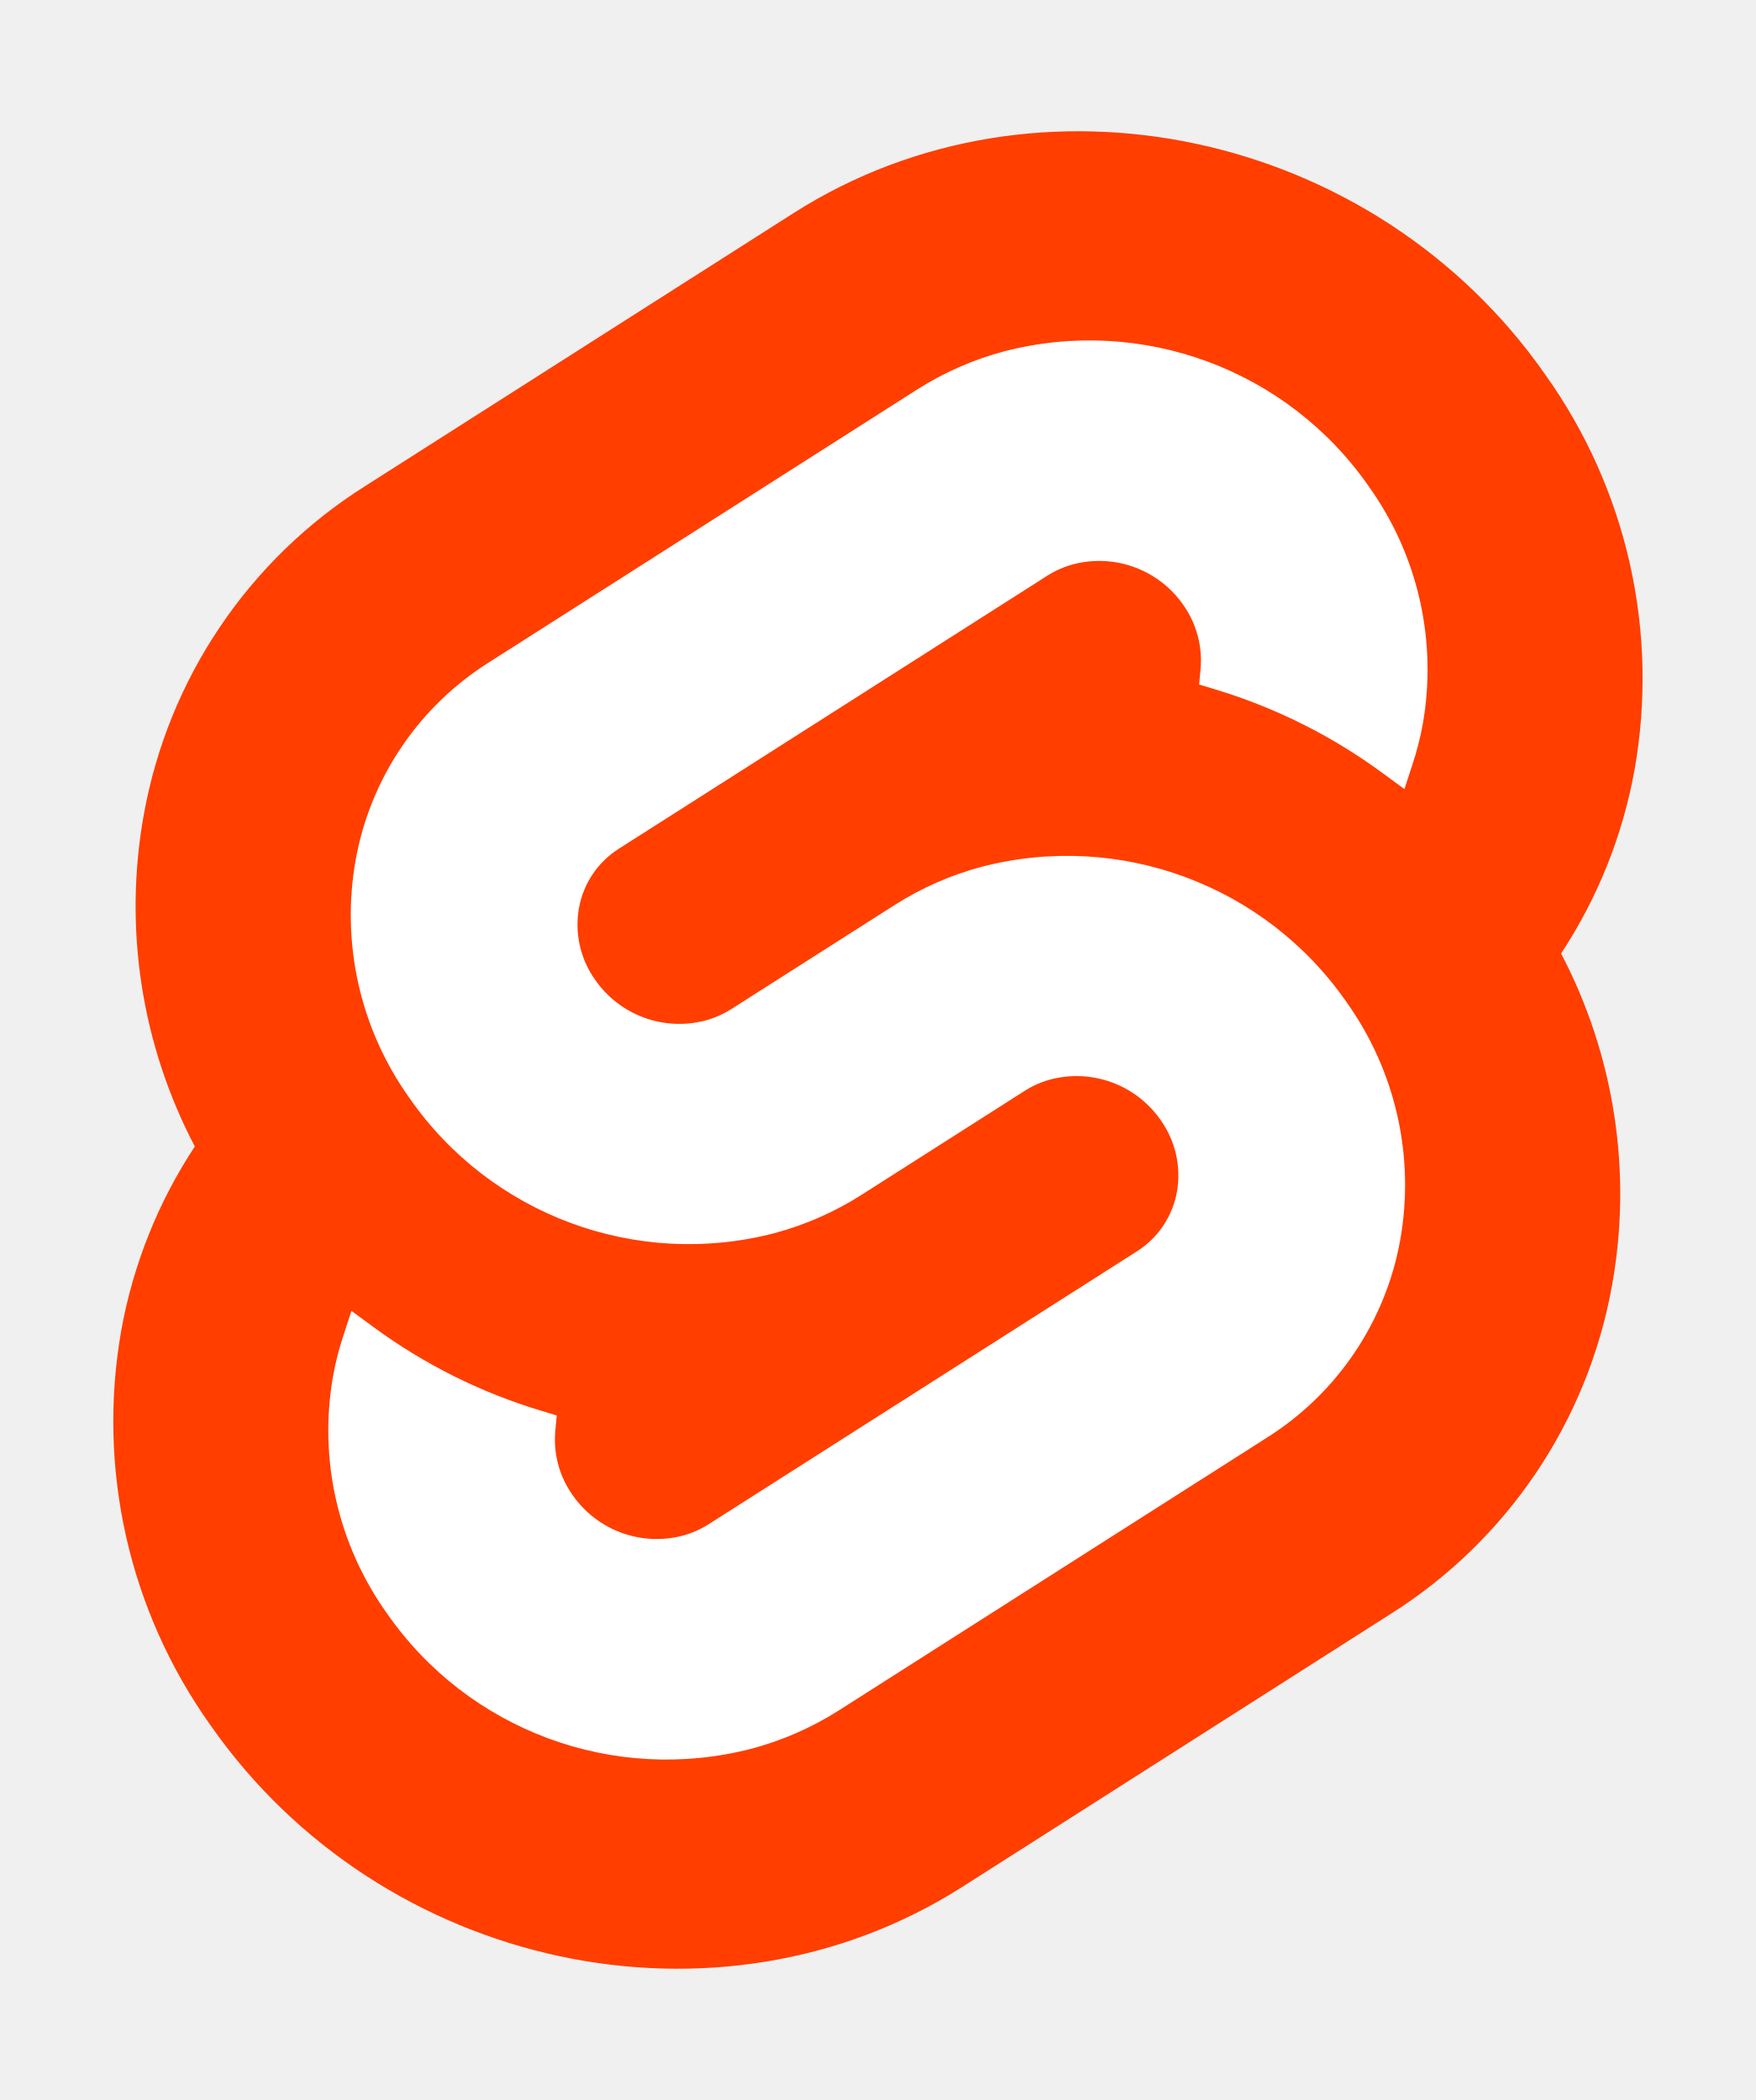
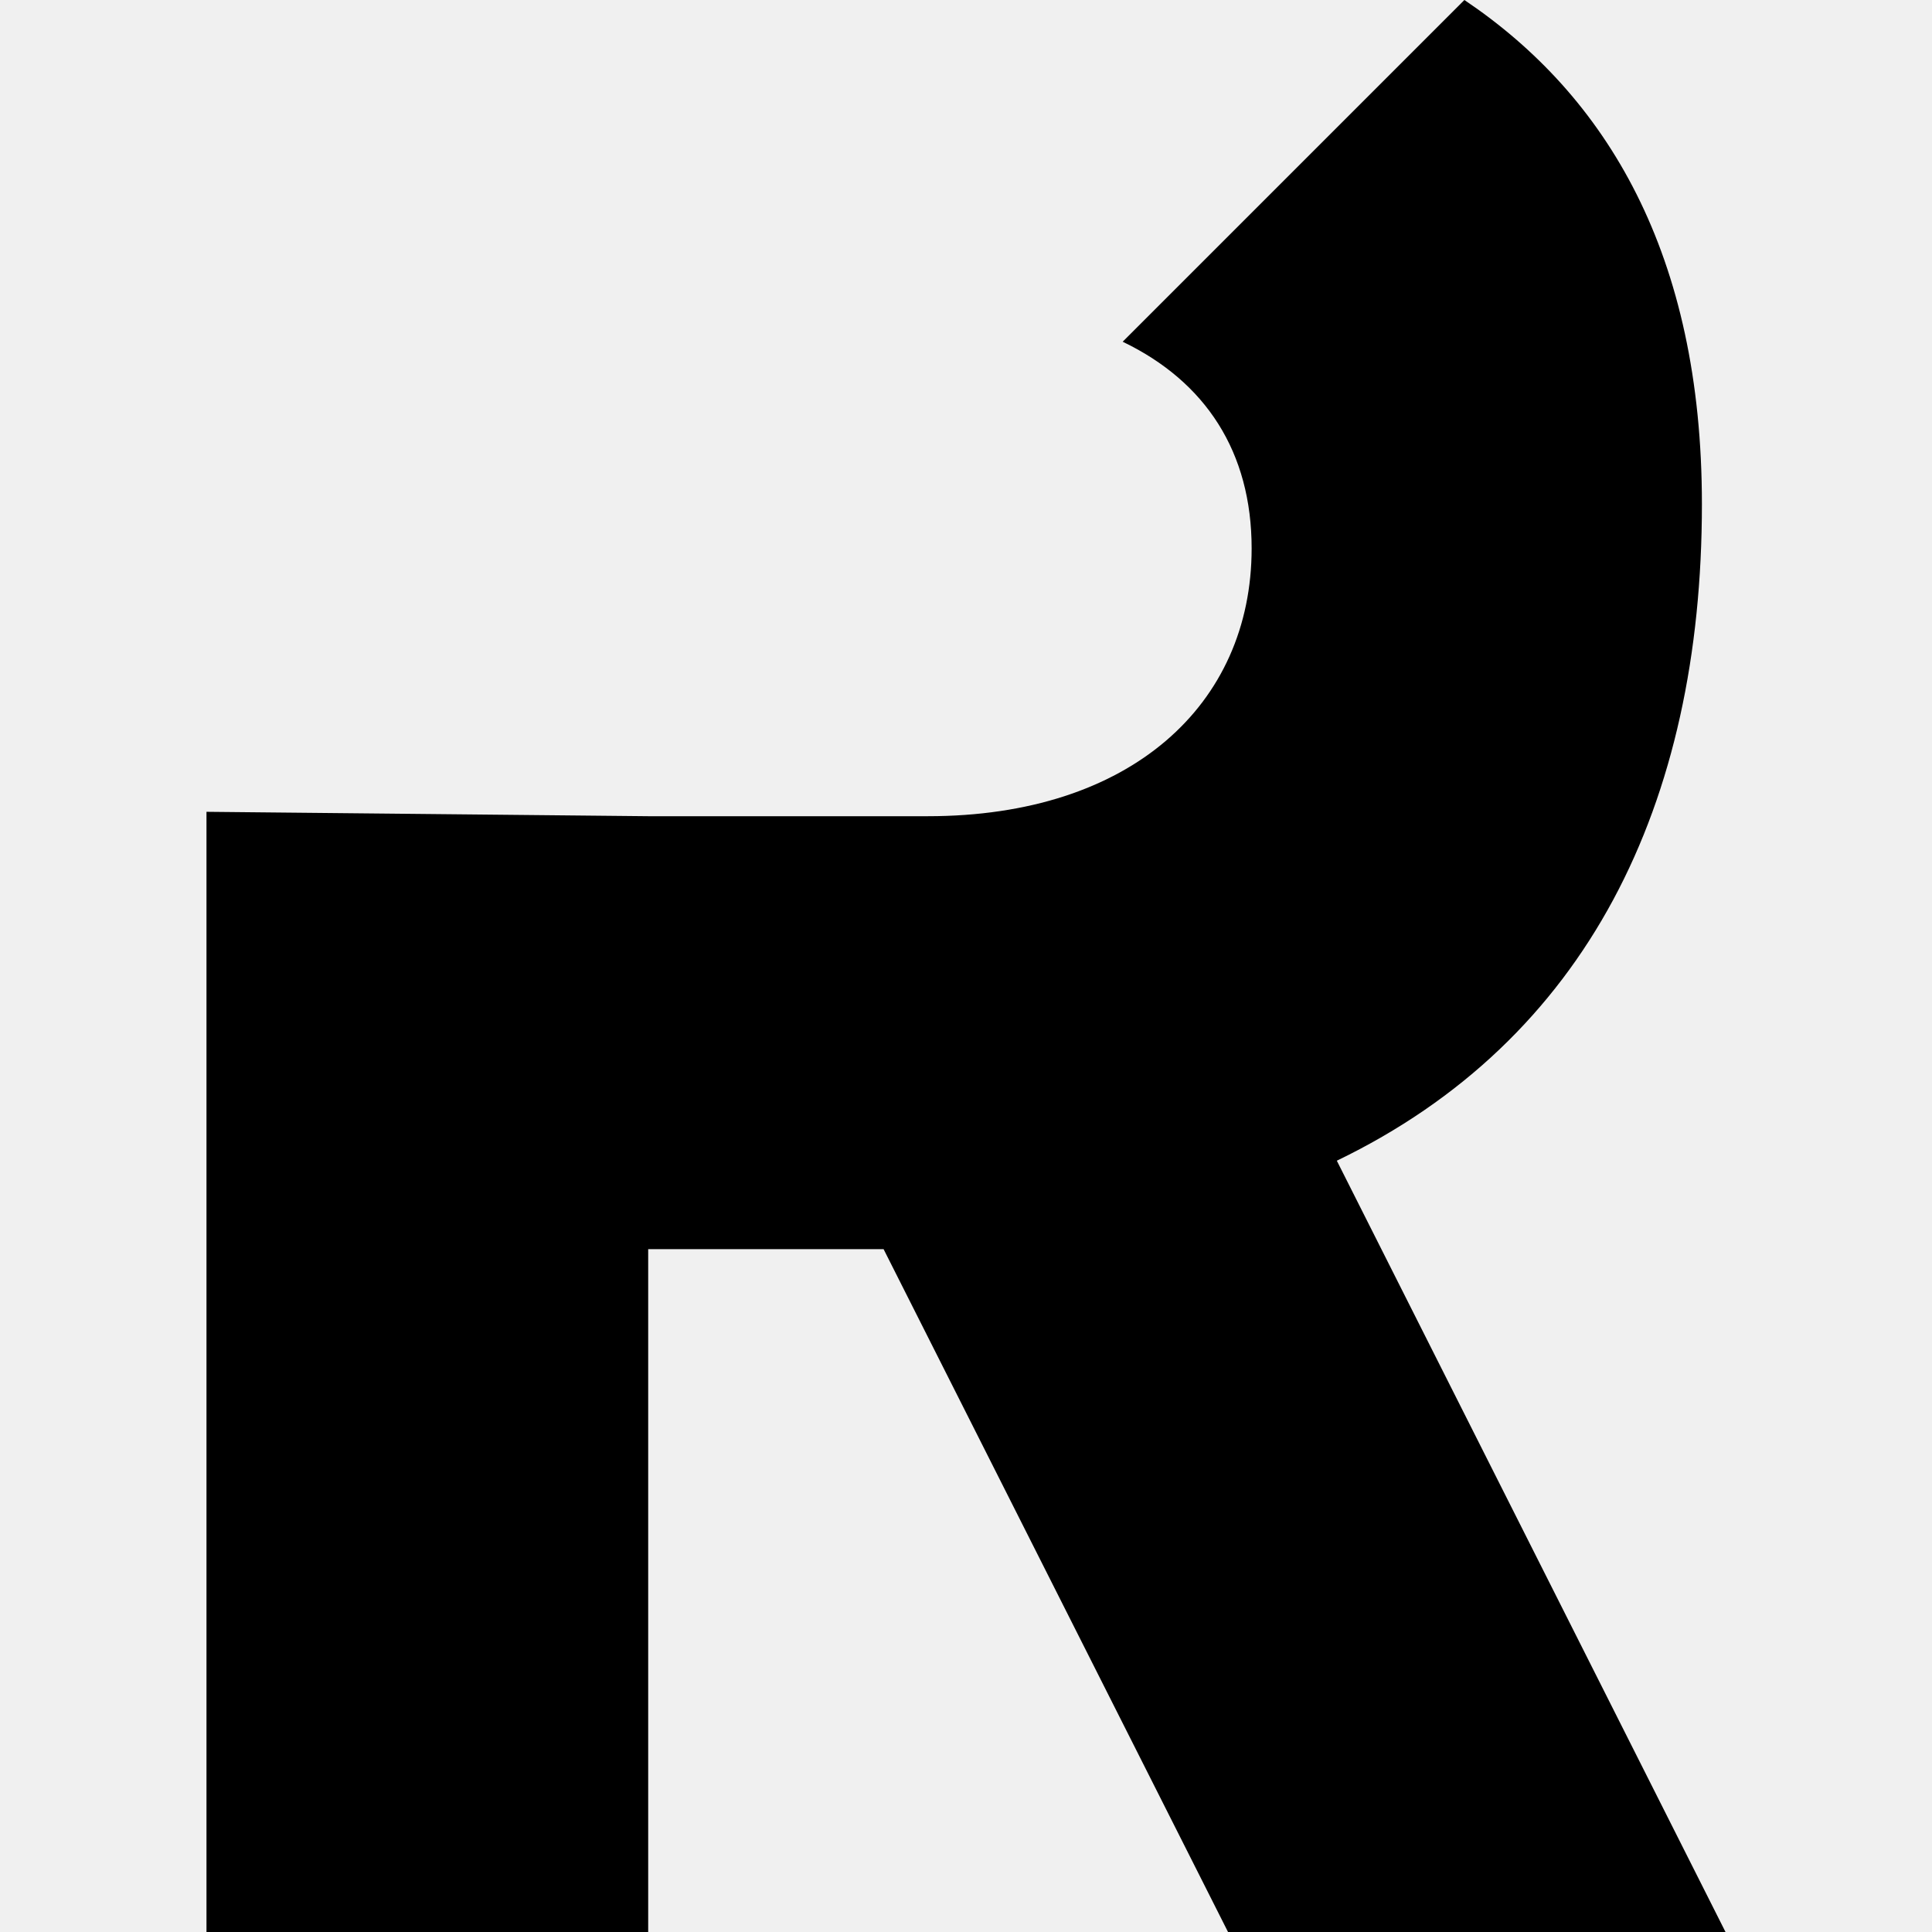
- <svg xmlns="http://www.w3.org/2000/svg" width="107" height="128" viewBox="0 0 107 128">
-   <path d="M94.157 22.819c-10.4-14.885-30.94-19.297-45.792-9.835L22.282 29.608A29.92 29.92 0 0 0 8.764 49.65a31.5 31.5 0 0 0 3.108 20.231 30 30 0 0 0-4.477 11.183 31.9 31.9 0 0 0 5.448 24.116c10.402 14.887 30.942 19.297 45.791 9.835l26.083-16.624A29.92 29.92 0 0 0 98.235 78.35a31.53 31.53 0 0 0-3.105-20.232 30 30 0 0 0 4.474-11.182 31.88 31.88 0 0 0-5.447-24.116" style="fill:#ff3e00" />
-   <path d="M45.817 106.582a20.72 20.72 0 0 1-22.237-8.243 19.17 19.17 0 0 1-3.277-14.503 18 18 0 0 1 .624-2.435l.49-1.498 1.337.981a33.6 33.6 0 0 0 10.203 5.098l.97.294-.09.968a5.85 5.85 0 0 0 1.052 3.878 6.24 6.24 0 0 0 6.695 2.485 5.8 5.8 0 0 0 1.603-.704L69.27 76.28a5.43 5.43 0 0 0 2.45-3.631 5.8 5.8 0 0 0-.987-4.371 6.24 6.24 0 0 0-6.698-2.487 5.7 5.7 0 0 0-1.6.704l-9.953 6.345a19 19 0 0 1-5.296 2.326 20.72 20.72 0 0 1-22.237-8.243 19.17 19.17 0 0 1-3.277-14.502 17.99 17.99 0 0 1 8.13-12.052l26.081-16.623a19 19 0 0 1 5.3-2.329 20.72 20.72 0 0 1 22.237 8.243 19.17 19.17 0 0 1 3.277 14.503 18 18 0 0 1-.624 2.435l-.49 1.498-1.337-.98a33.6 33.6 0 0 0-10.203-5.1l-.97-.294.09-.968a5.86 5.86 0 0 0-1.052-3.878 6.24 6.24 0 0 0-6.696-2.485 5.8 5.8 0 0 0-1.602.704L37.73 51.72a5.42 5.42 0 0 0-2.449 3.63 5.79 5.79 0 0 0 .986 4.372 6.24 6.24 0 0 0 6.698 2.486 5.8 5.8 0 0 0 1.602-.704l9.952-6.342a19 19 0 0 1 5.295-2.328 20.72 20.72 0 0 1 22.237 8.242 19.17 19.17 0 0 1 3.277 14.503 18 18 0 0 1-8.13 12.053l-26.081 16.622a19 19 0 0 1-5.3 2.328" style="fill:#fff" />
+ <svg xmlns="http://www.w3.org/2000/svg" width="32" height="32" fill="currentColor">
+   <style>path{fill:#000}@media(prefers-color-scheme: dark){path{fill:#fff}}</style>
+   <path d="m24.255 0-5.66 5.66c1.375.66 2.136 1.828 2.136 3.423 0 2.585-2 4.436-5.364 4.436h-4.631l-7.316-.073V32h7.316V20.69h3.899L20.34 32h8.24l-6.438-12.775c4.145-2 6.047-5.9 6.047-10.874 0-4.137-1.571-6.762-3.934-8.351z" />
</svg>
